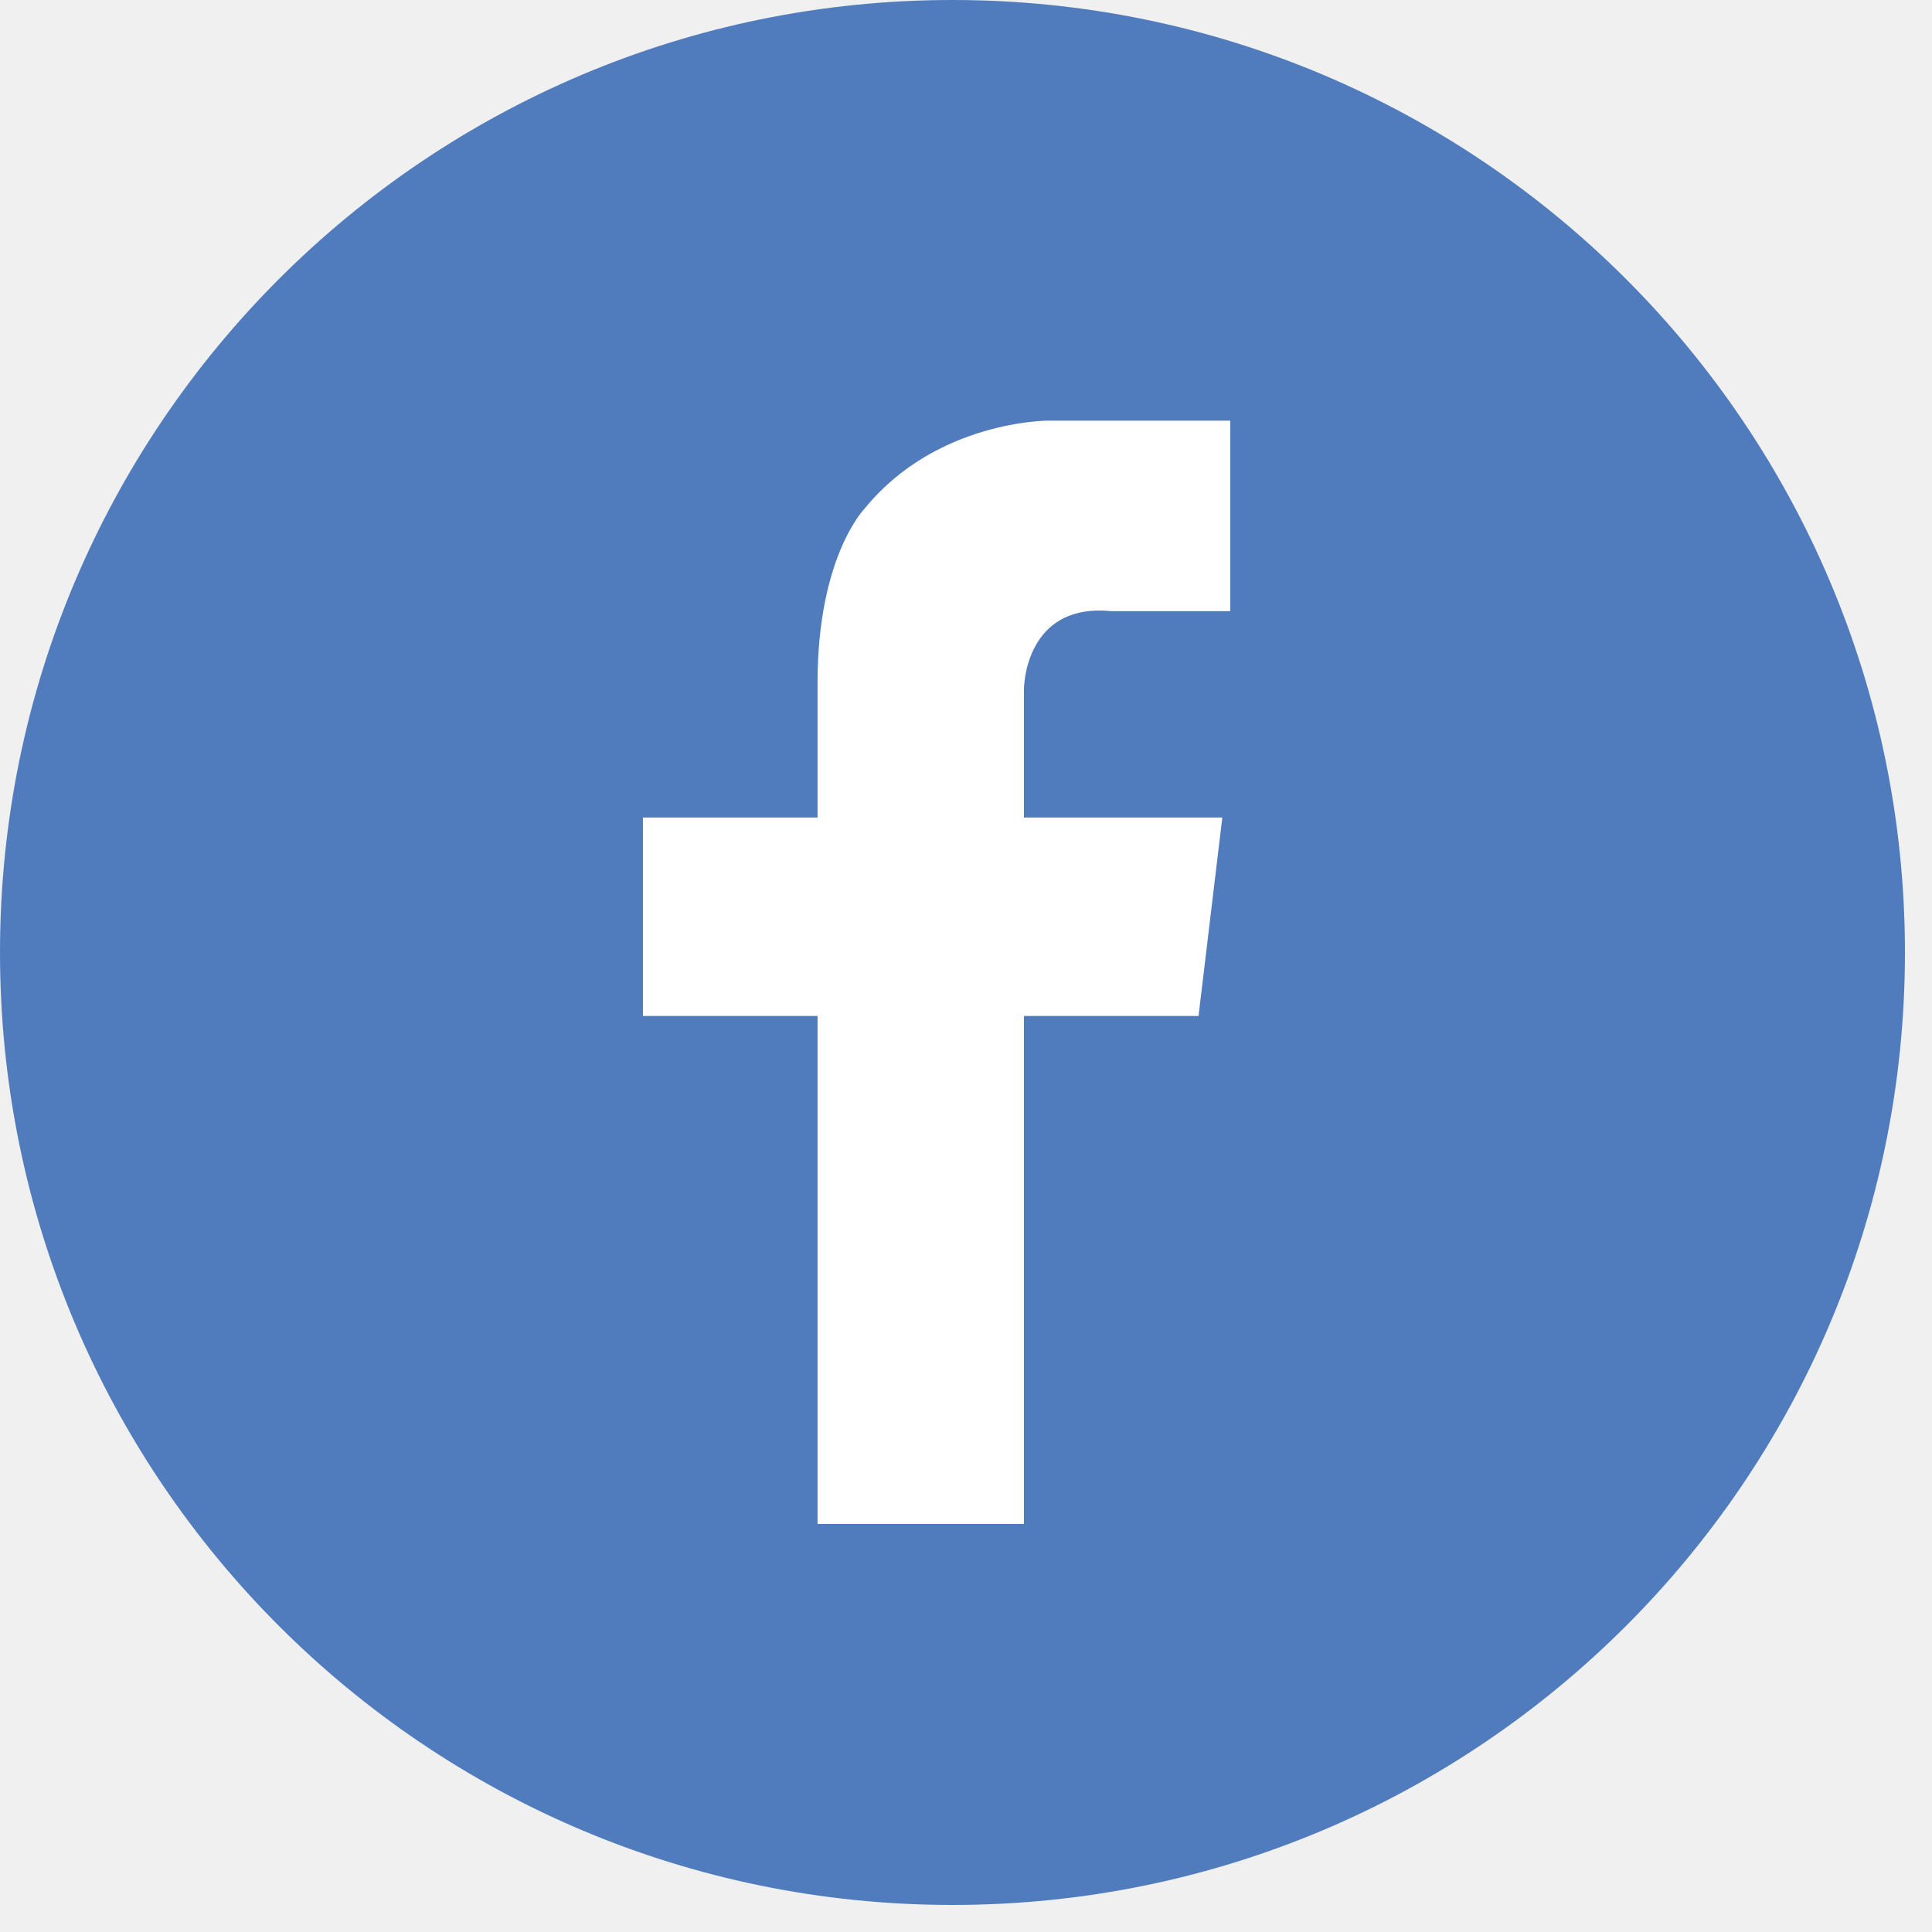
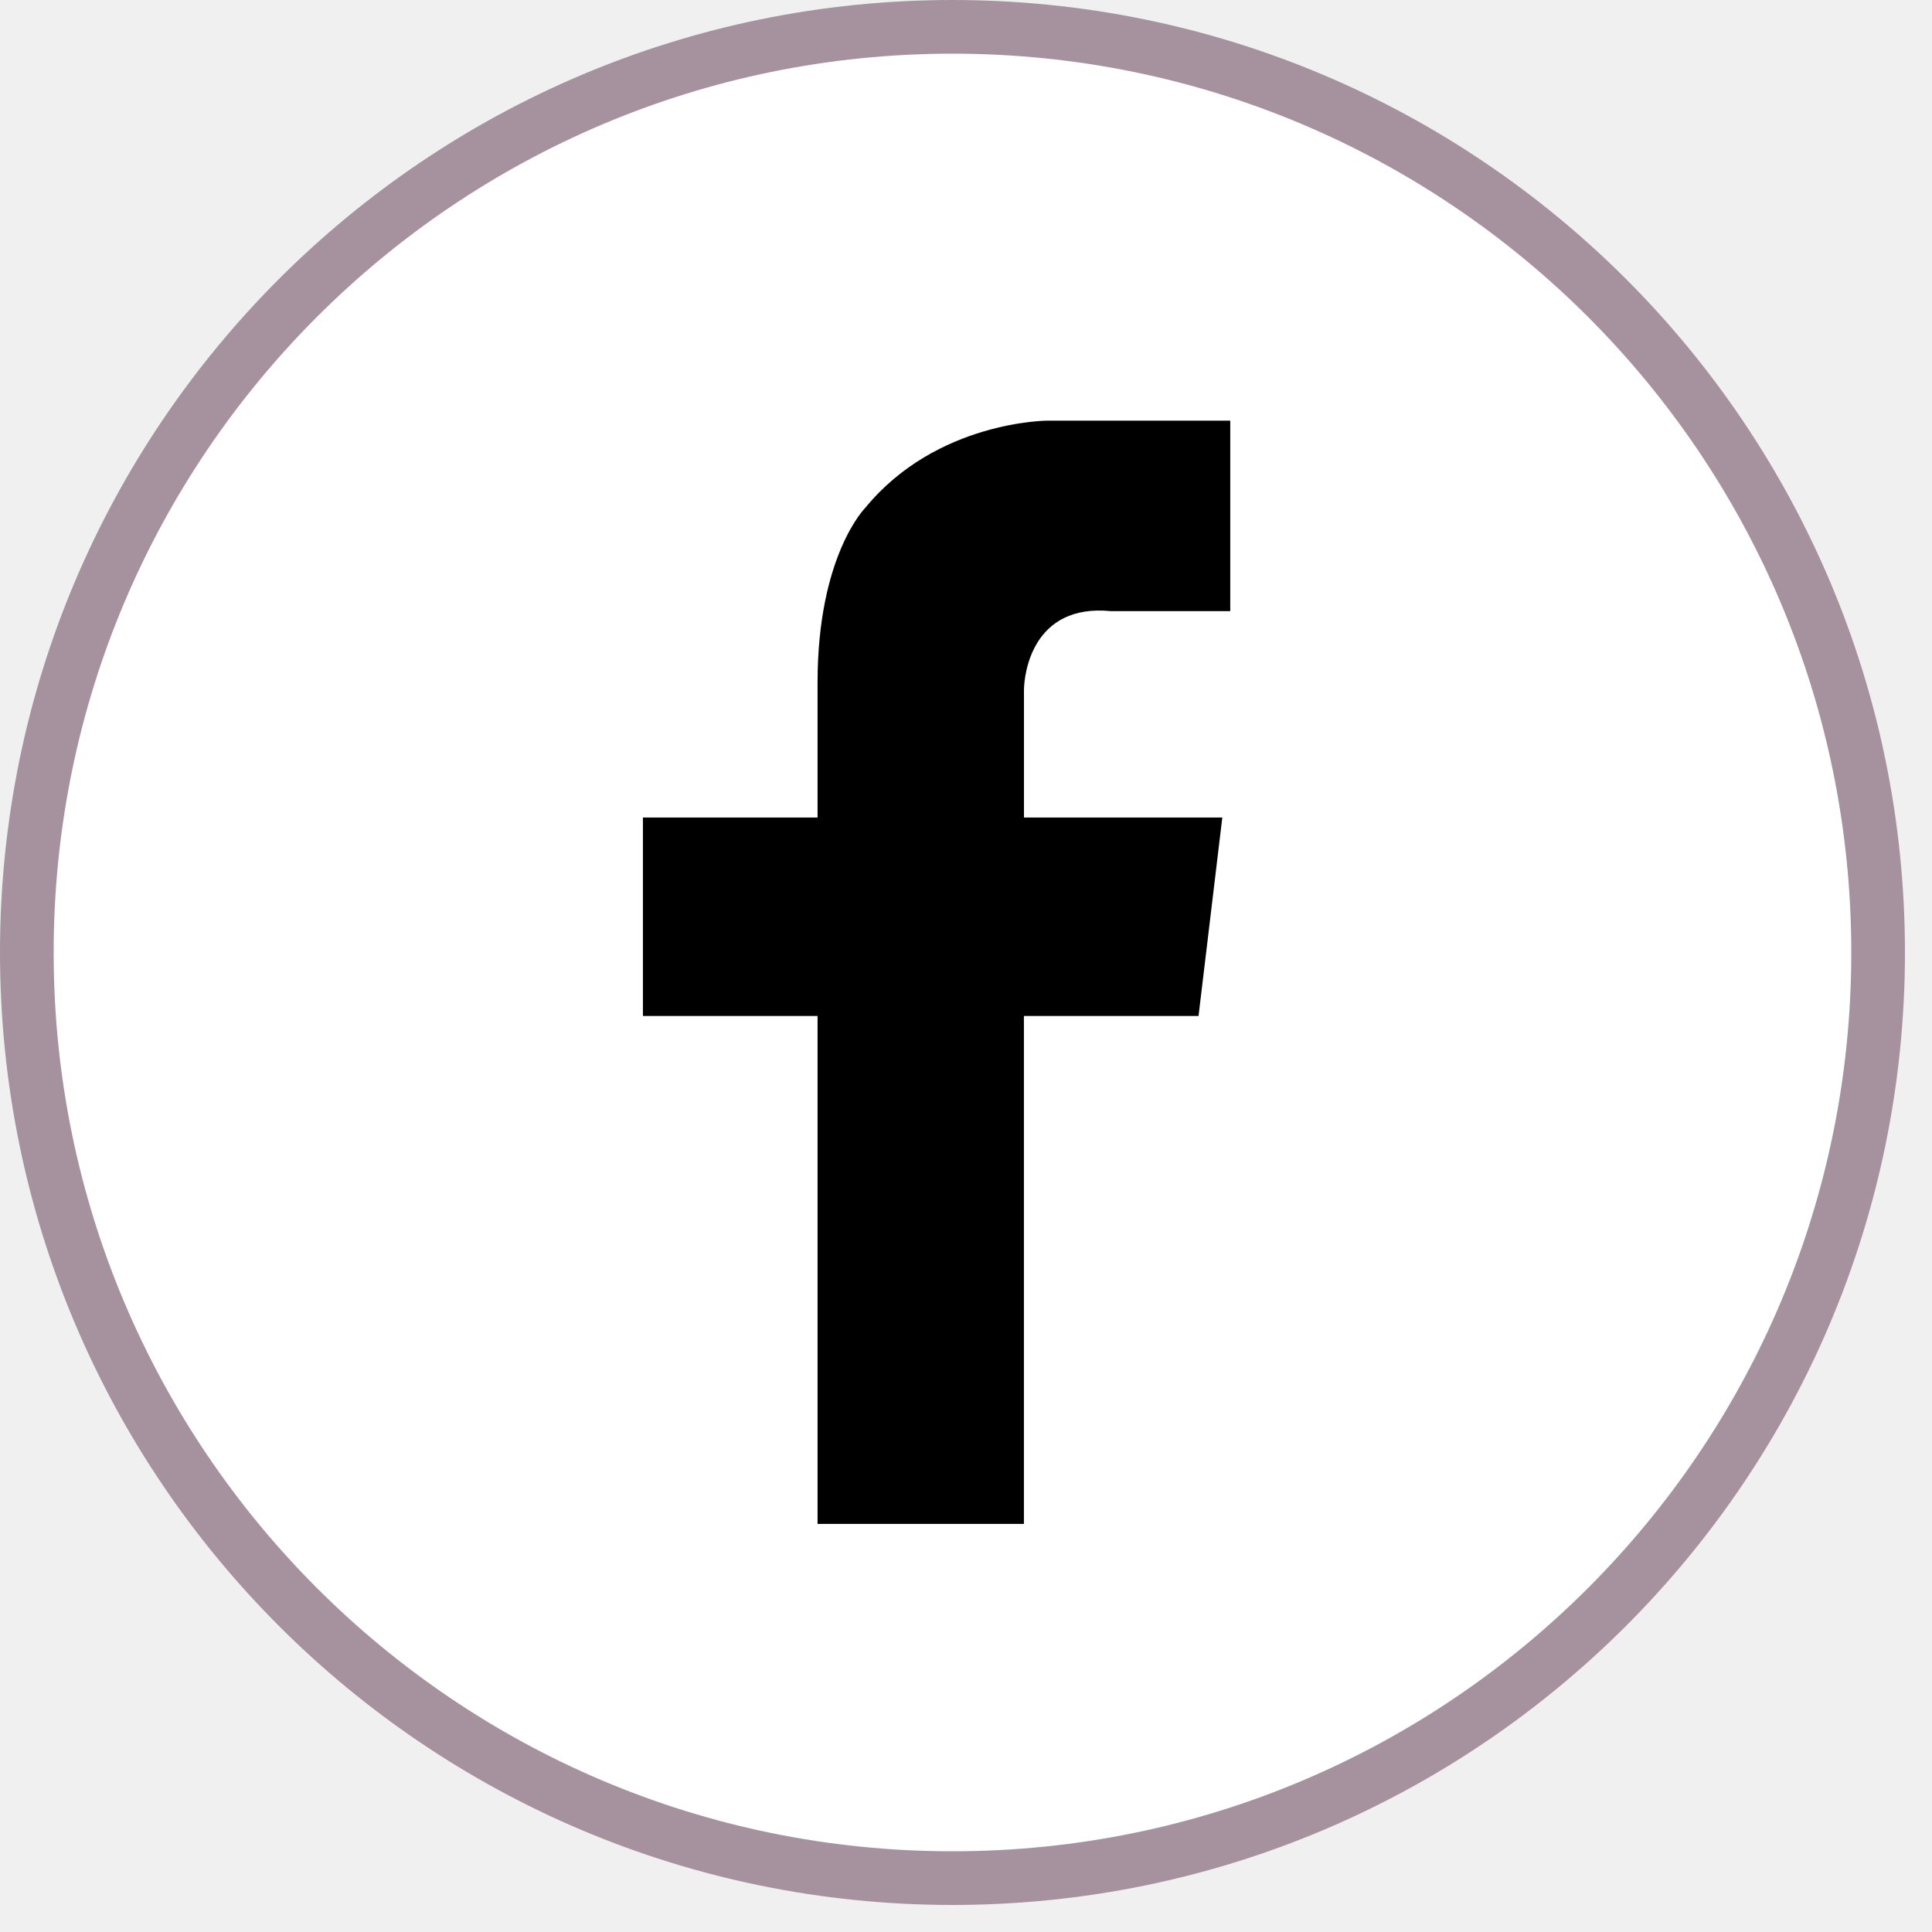
<svg xmlns="http://www.w3.org/2000/svg" width="36" height="36" viewBox="0 0 36 36" fill="none">
-   <path d="M17.748 35.496C27.55 35.496 35.496 27.55 35.496 17.748C35.496 7.946 27.55 0 17.748 0C7.946 0 0 7.946 0 17.748C0 27.55 7.946 35.496 17.748 35.496Z" fill="#507CBE" />
-   <path d="M20.706 11.388H22.924V7.838H20.114H19.523C19.523 7.838 17.452 7.838 16.121 9.465C16.121 9.465 15.234 10.353 15.234 12.719V15.233H11.98V18.931H15.234V28.396H19.079V18.931H22.333L22.776 15.233H19.079V12.867C19.079 12.571 19.227 11.24 20.706 11.388Z" fill="white" />
+   <path d="M17.748 0.5C27.274 0.5 34.996 8.222 34.996 17.748C34.996 27.274 27.274 34.996 17.748 34.996C8.222 34.996 0.5 27.274 0.5 17.748C0.5 8.222 8.222 0.5 17.748 0.5Z" fill="white" stroke="#A5929E" />
+   <path d="M20.706 11.388H22.924V7.838H19.523C19.523 7.838 17.453 7.838 16.121 9.465C16.121 9.465 15.234 10.353 15.234 12.719V15.233H11.98V18.931H15.234V28.396H19.079V18.931H22.333L22.776 15.233H19.08V12.867C19.08 12.571 19.228 11.24 20.707 11.388" fill="black" />
</svg>
